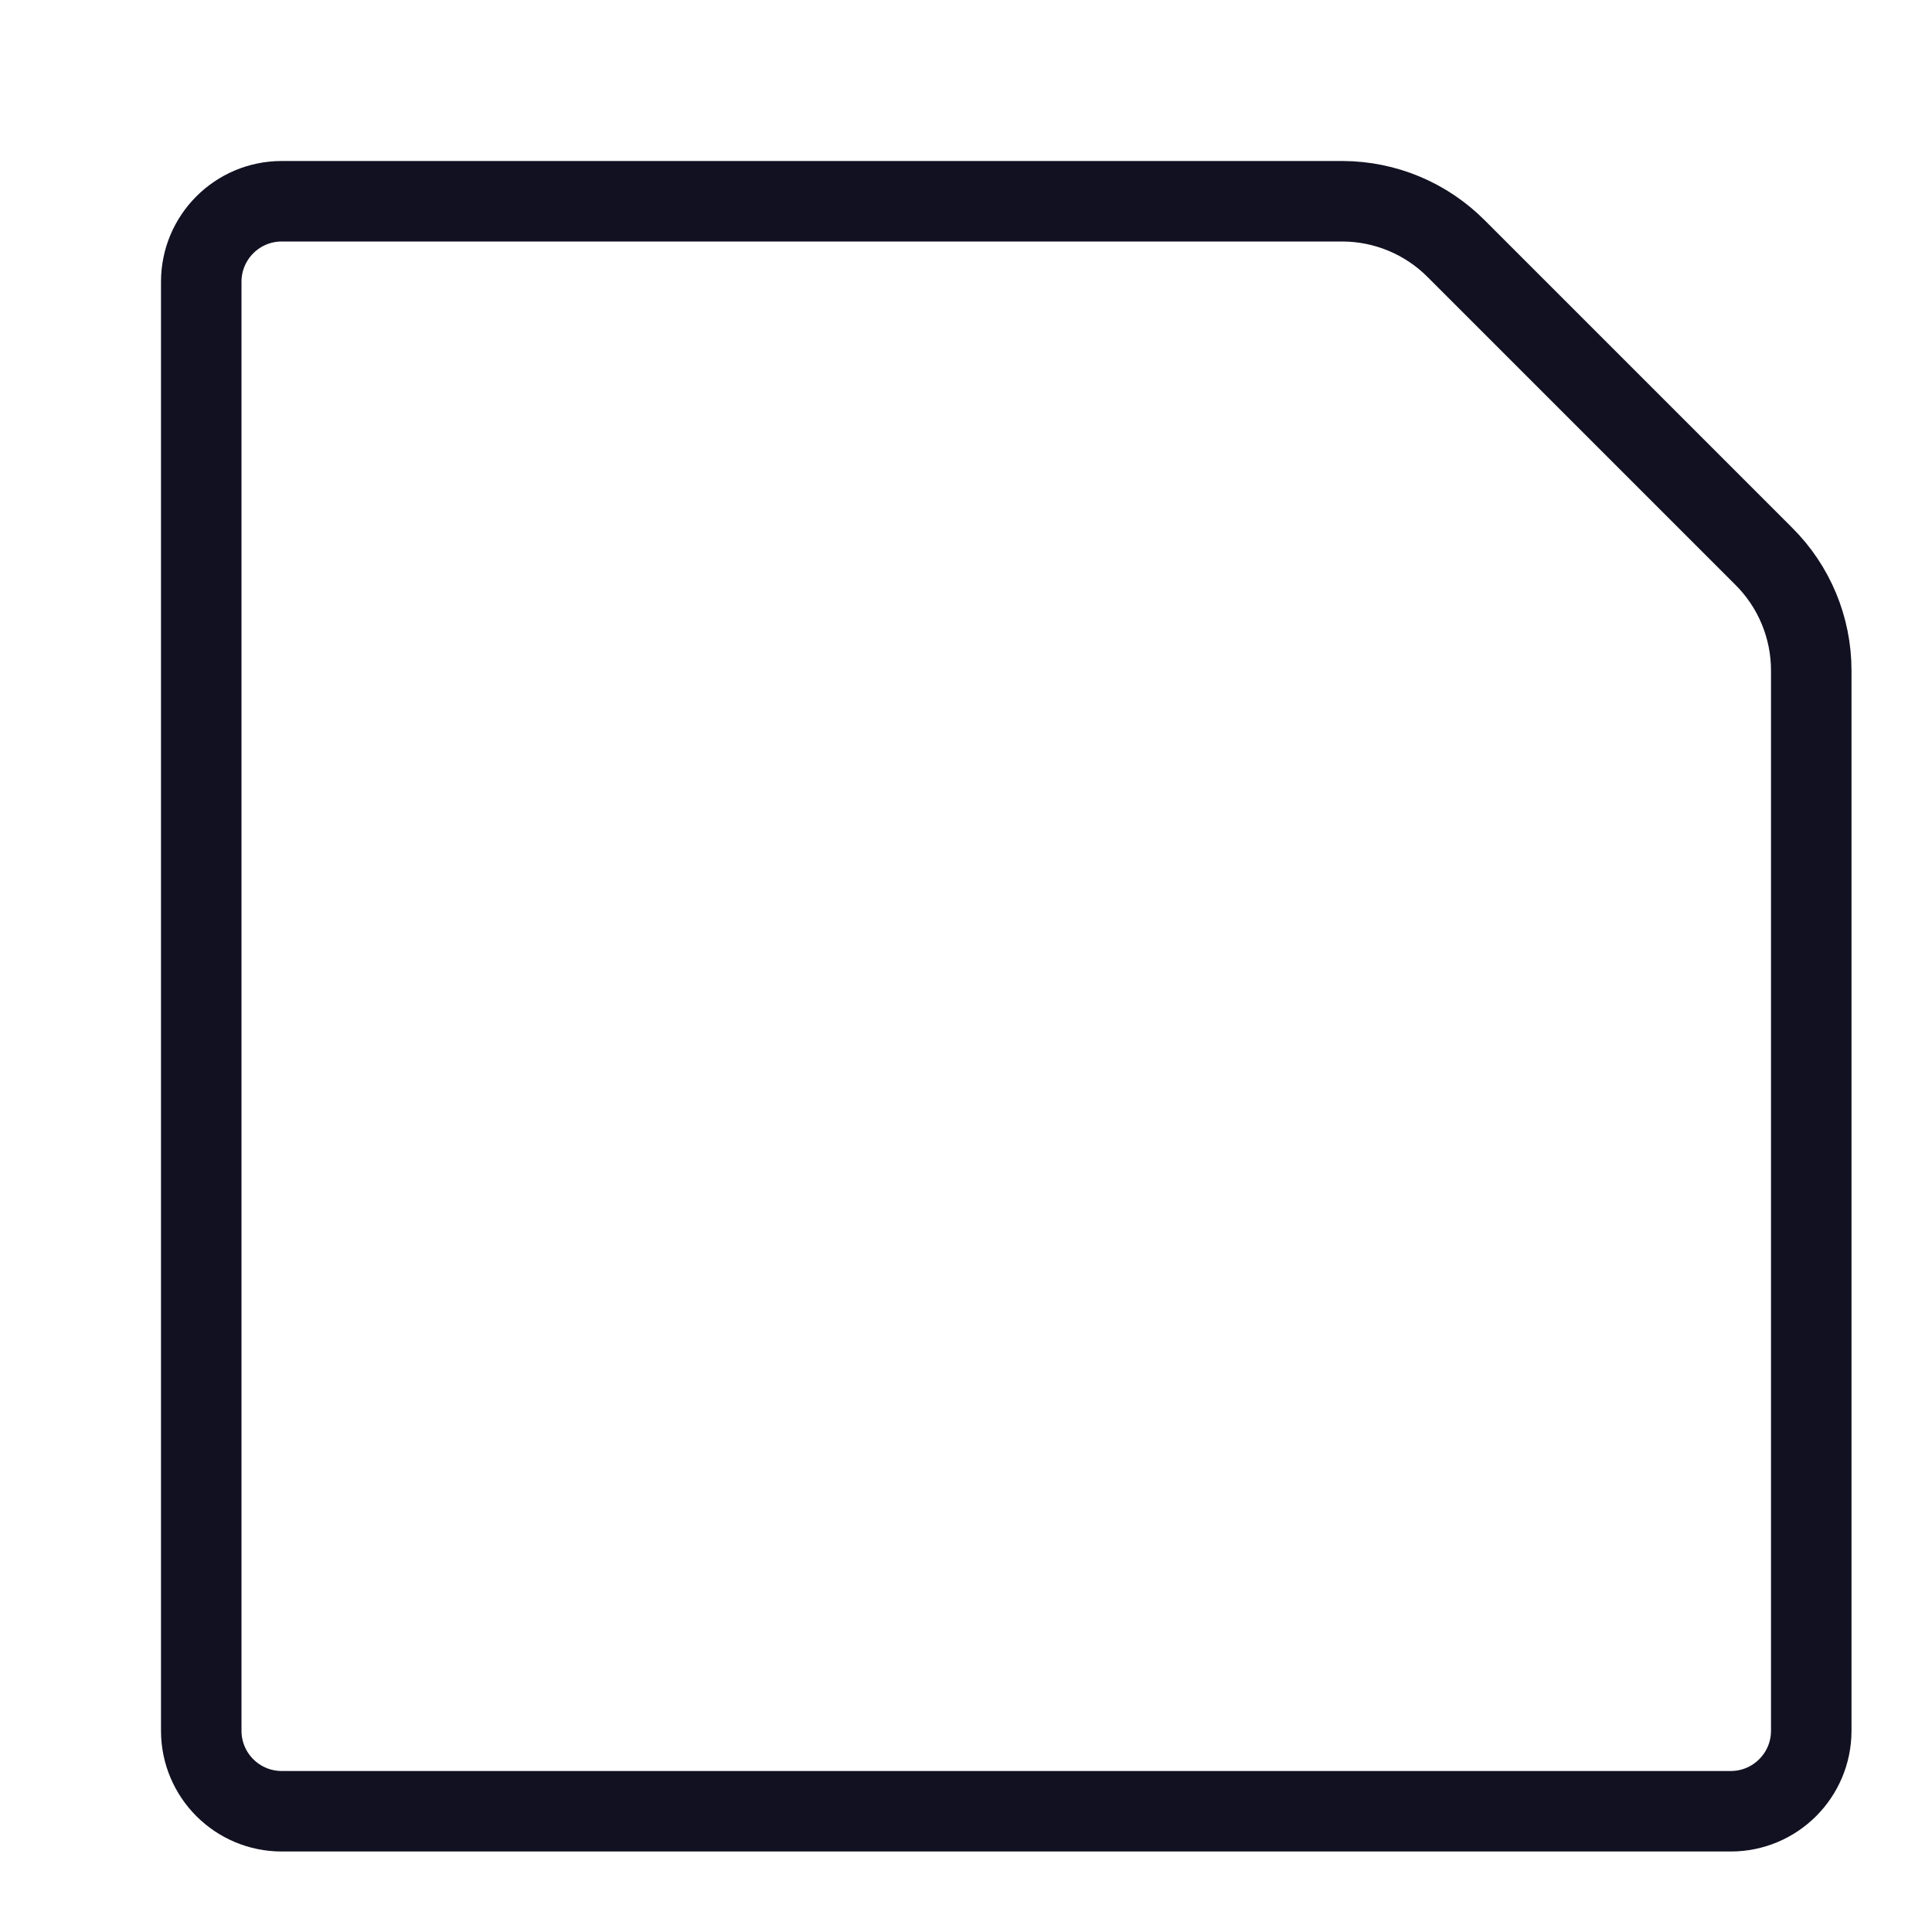
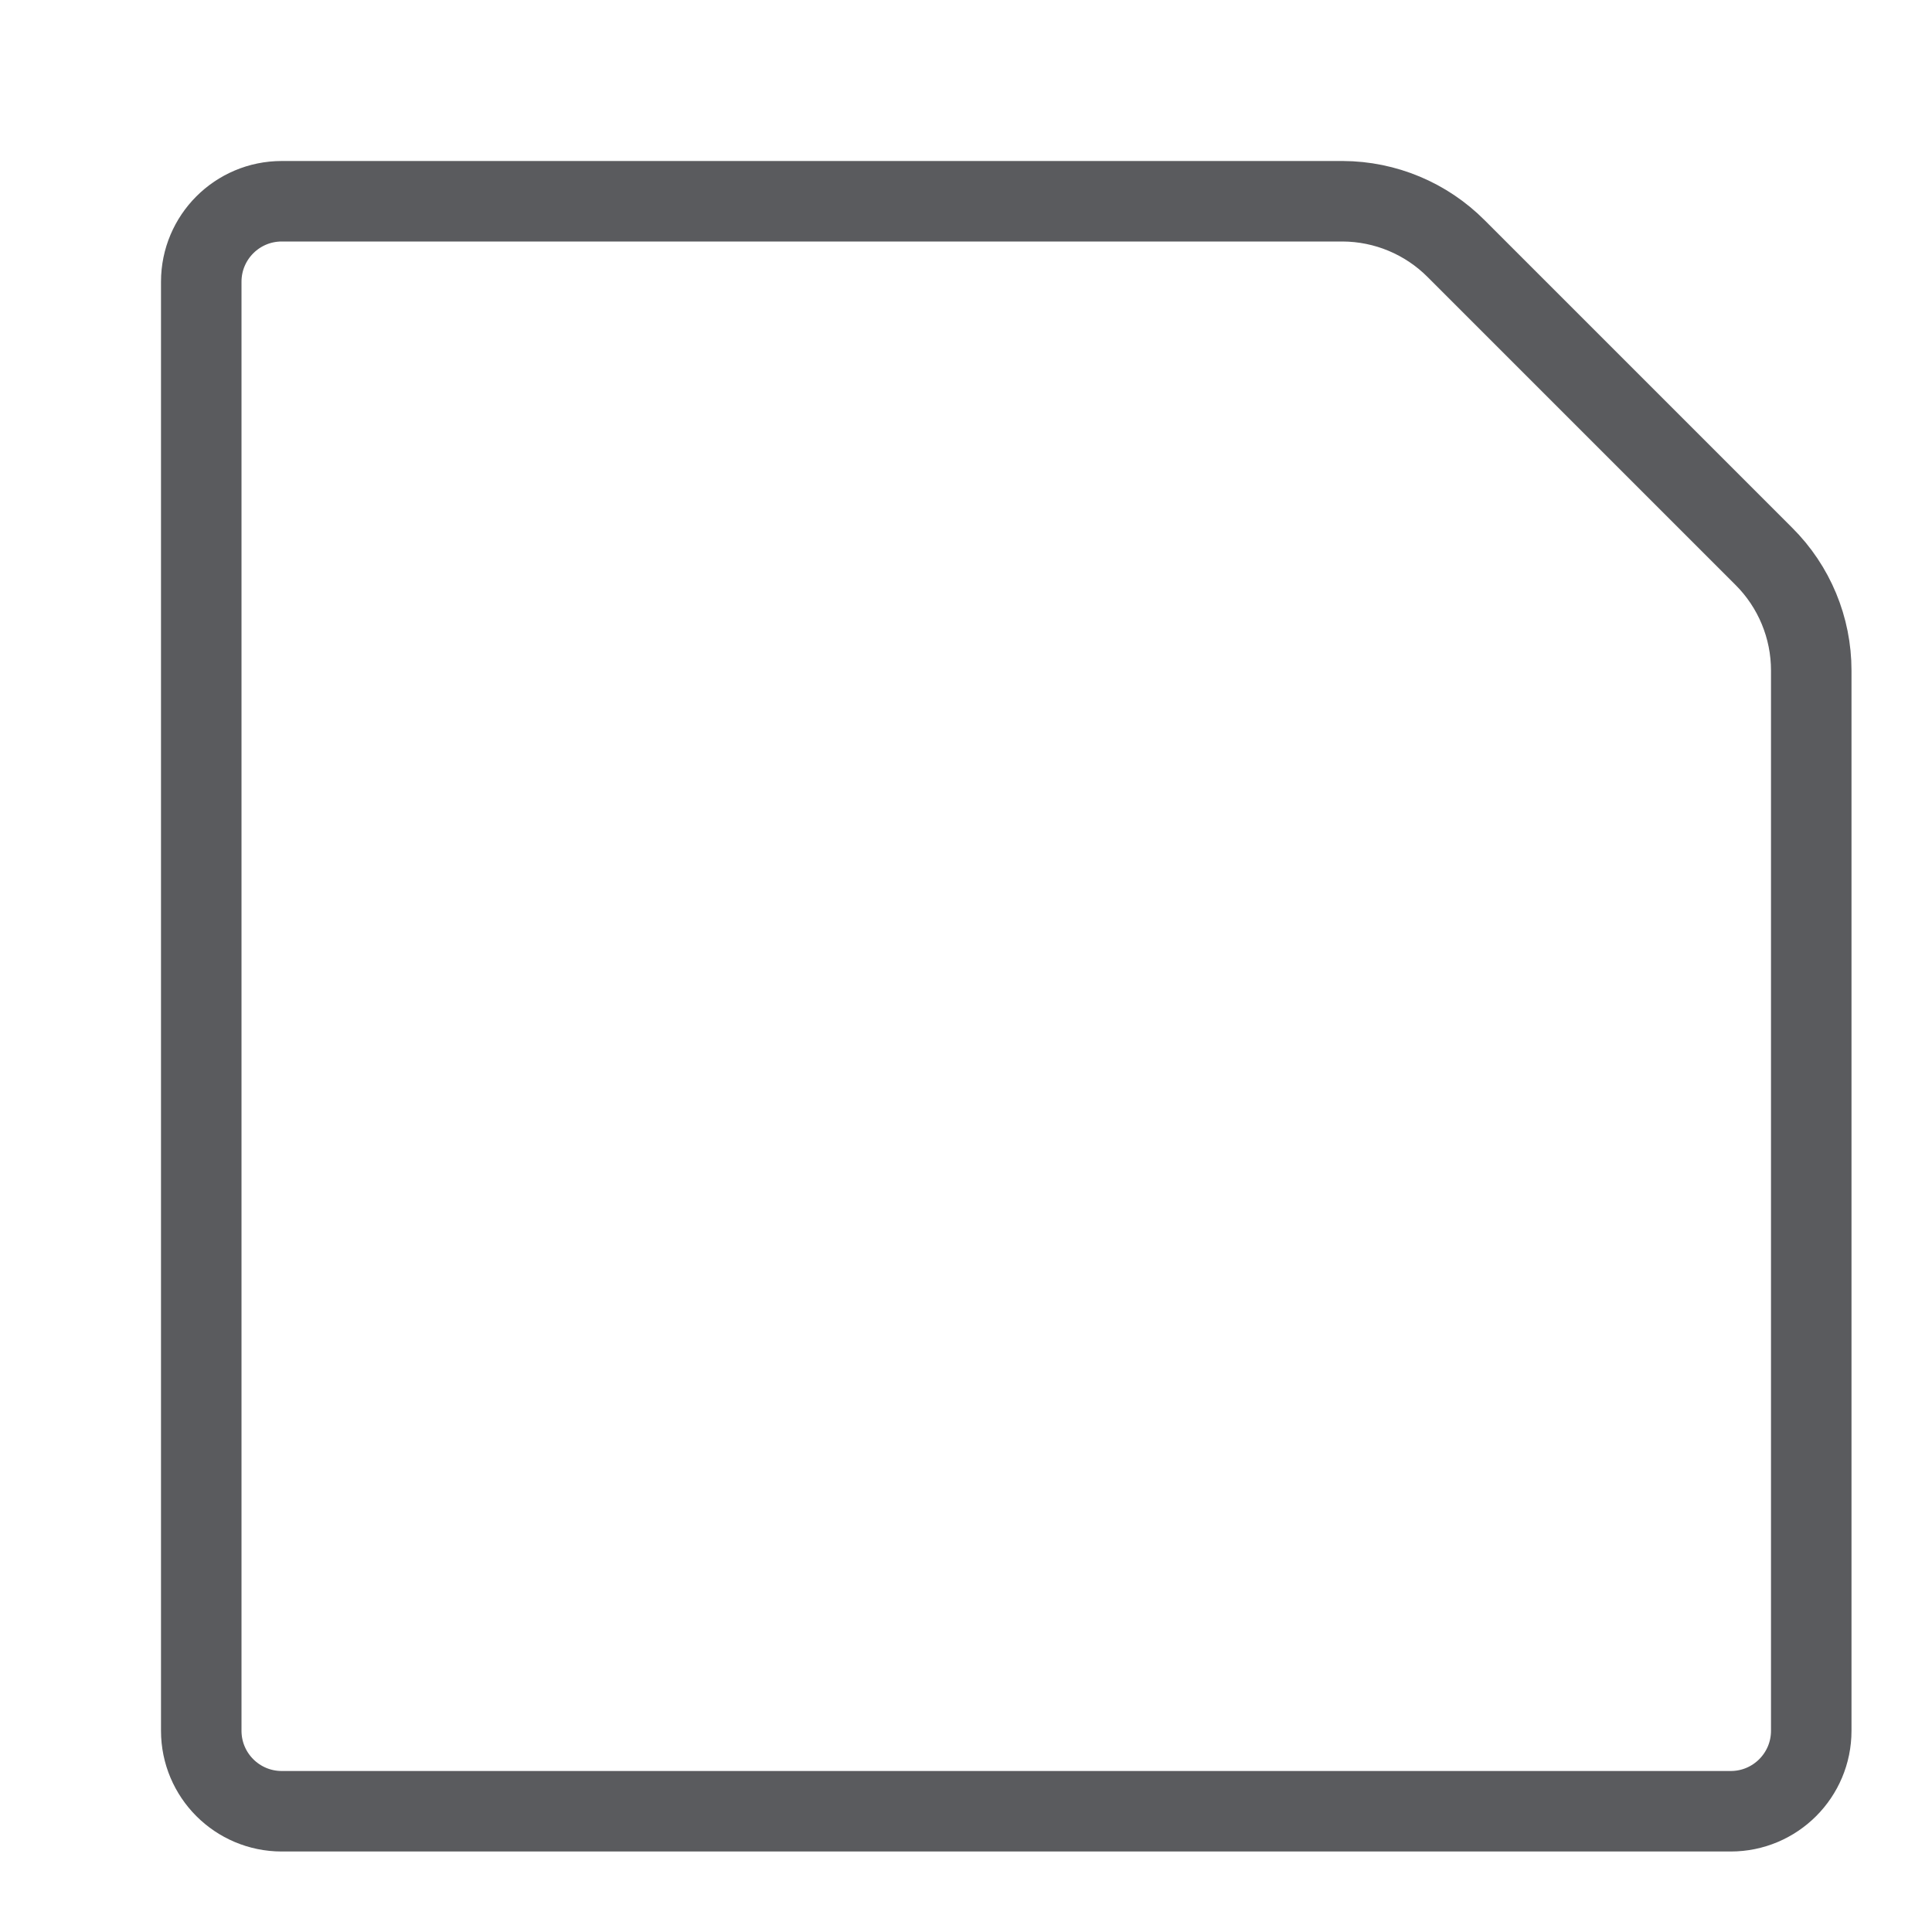
<svg xmlns="http://www.w3.org/2000/svg" id="Layer_1" data-name="Layer 1" viewBox="0 0 24 24">
-   <path d="M21.91,6.91,18.09,3.09a2,2,0,0,0-1.41-.59H3.5a1,1,0,0,0-1,1v18a1,1,0,0,0,1,1h18a1,1,0,0,0,1-1V8.33A2,2,0,0,0,21.91,6.91Z" style="fill:none;stroke:#112;stroke-linecap:square;stroke-linejoin:round" />
+   <path d="M21.91,6.91,18.09,3.09a2,2,0,0,0-1.41-.59H3.5a1,1,0,0,0-1,1v18a1,1,0,0,0,1,1h18a1,1,0,0,0,1-1V8.33A2,2,0,0,0,21.91,6.91Z" style="fill:none;stroke:#5a5b5e;stroke-linecap:square;stroke-linejoin:round" />
</svg>
